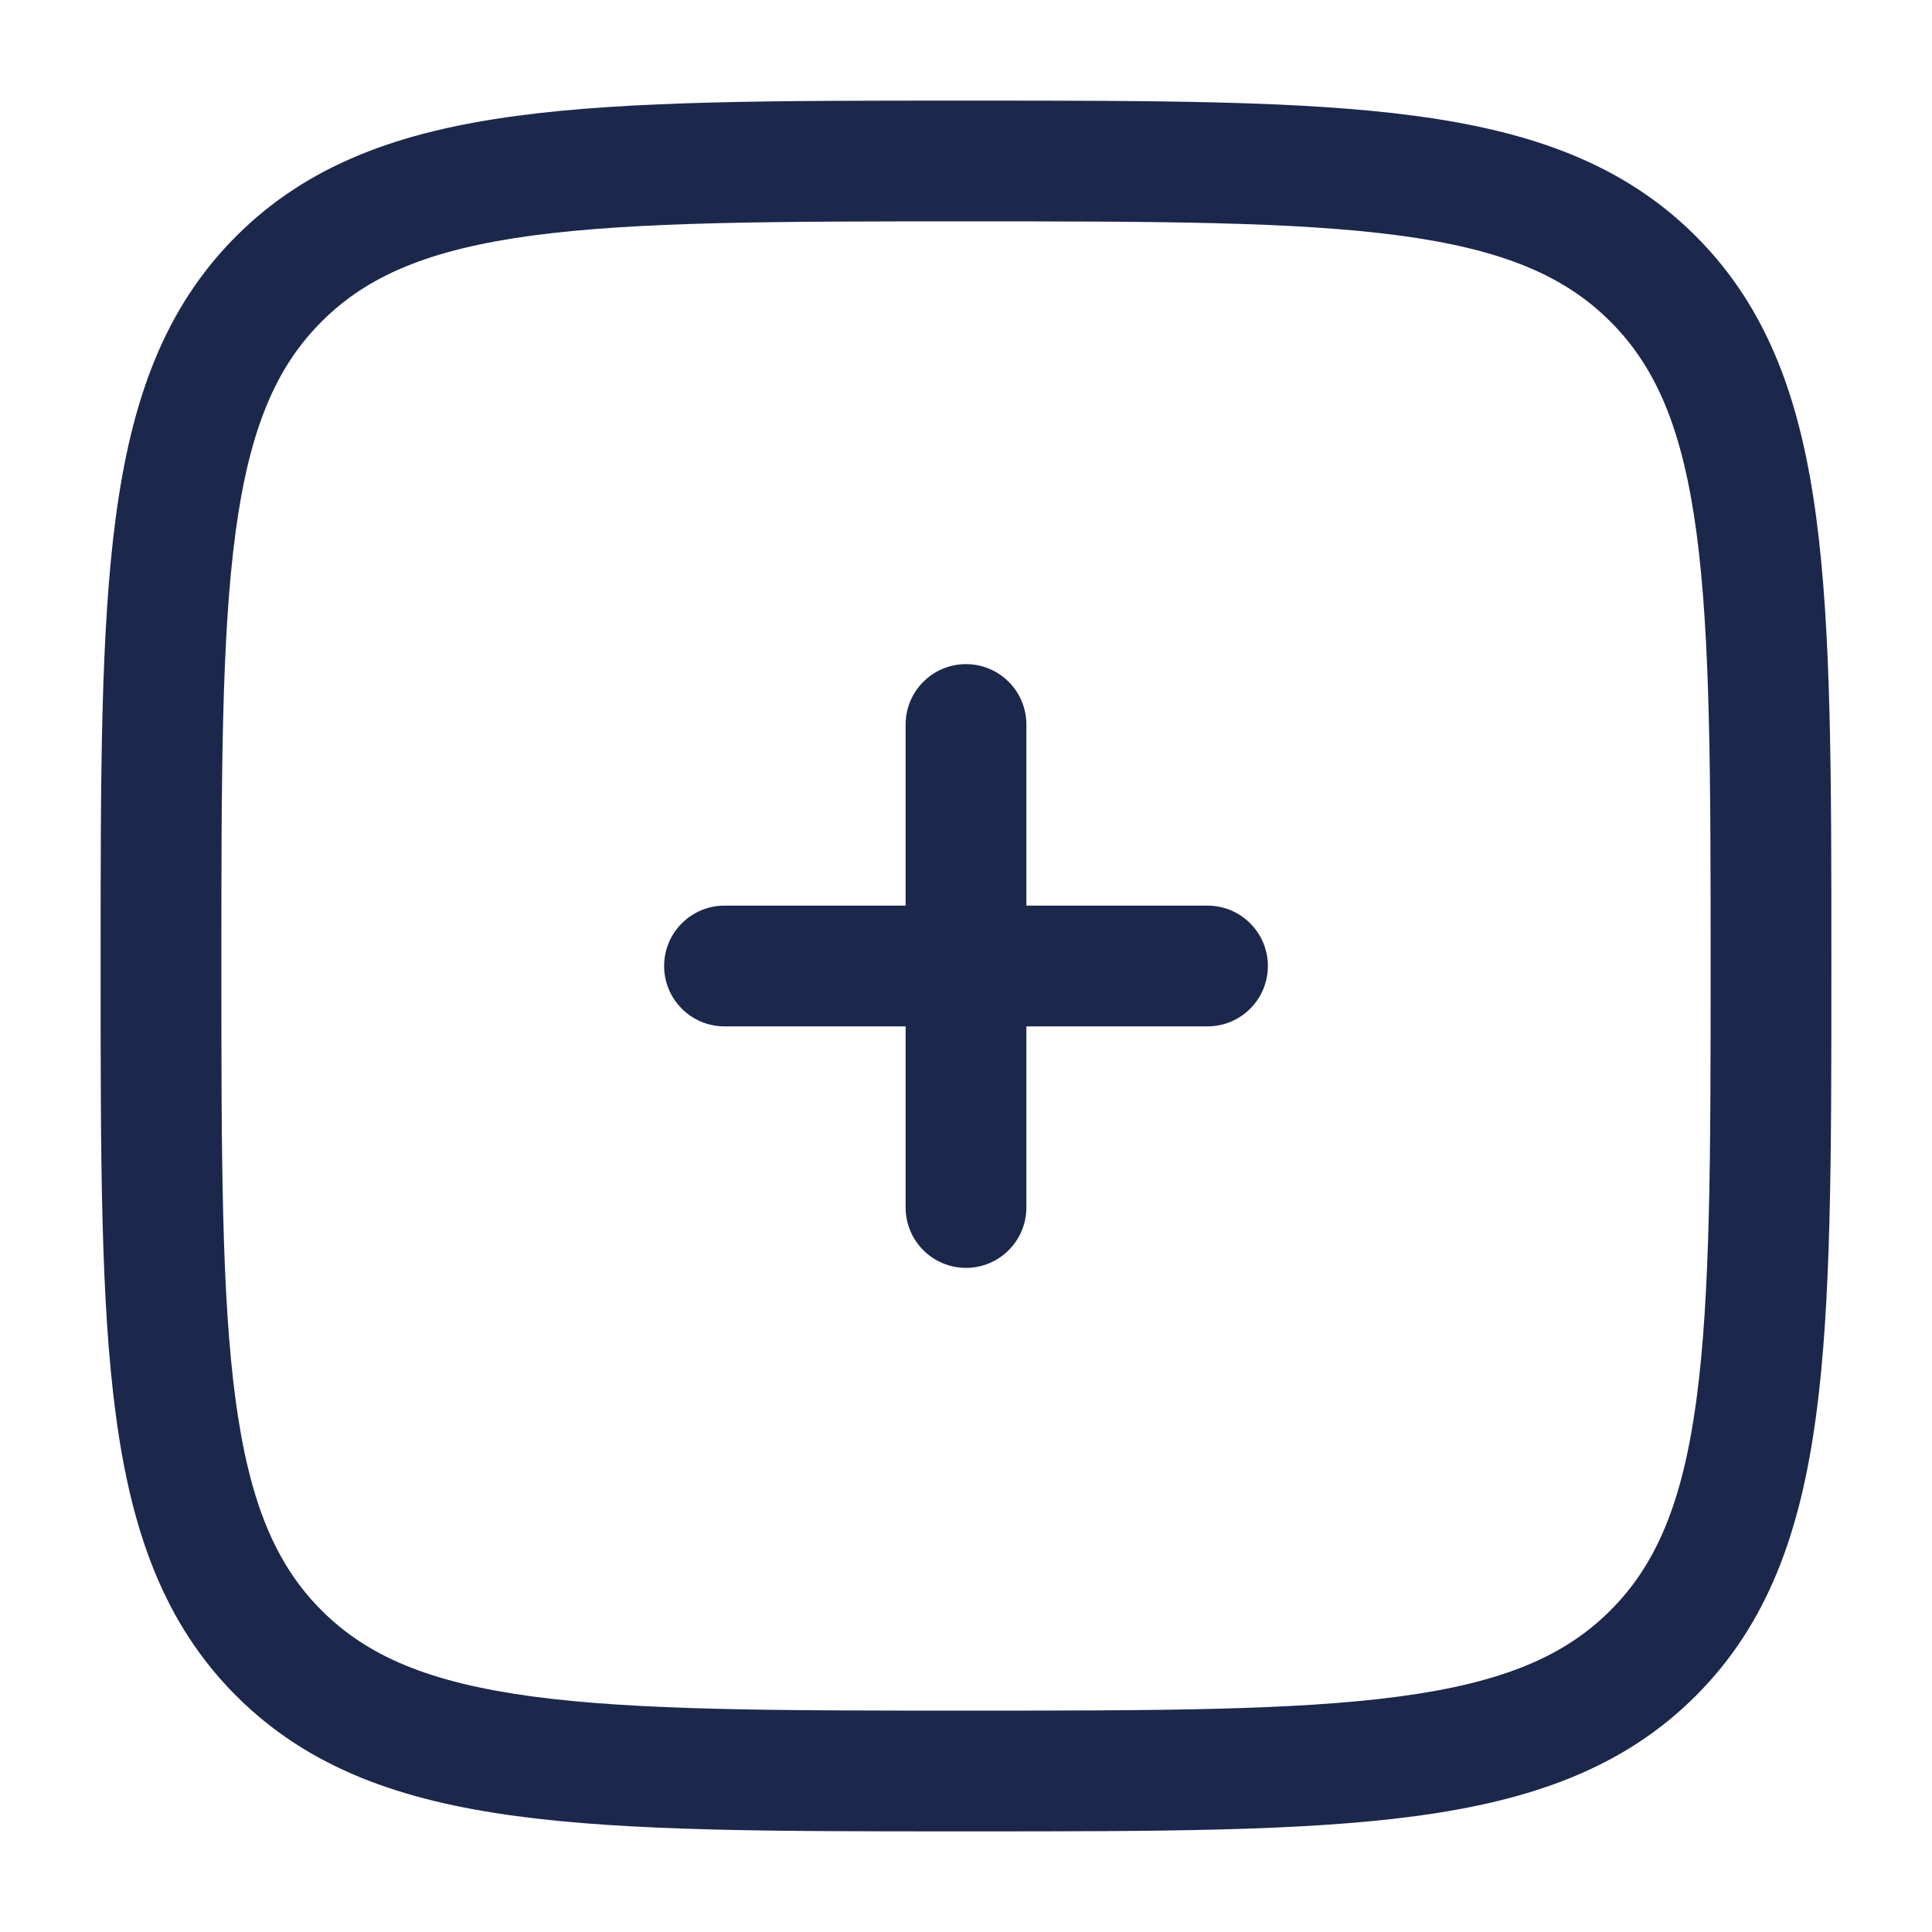
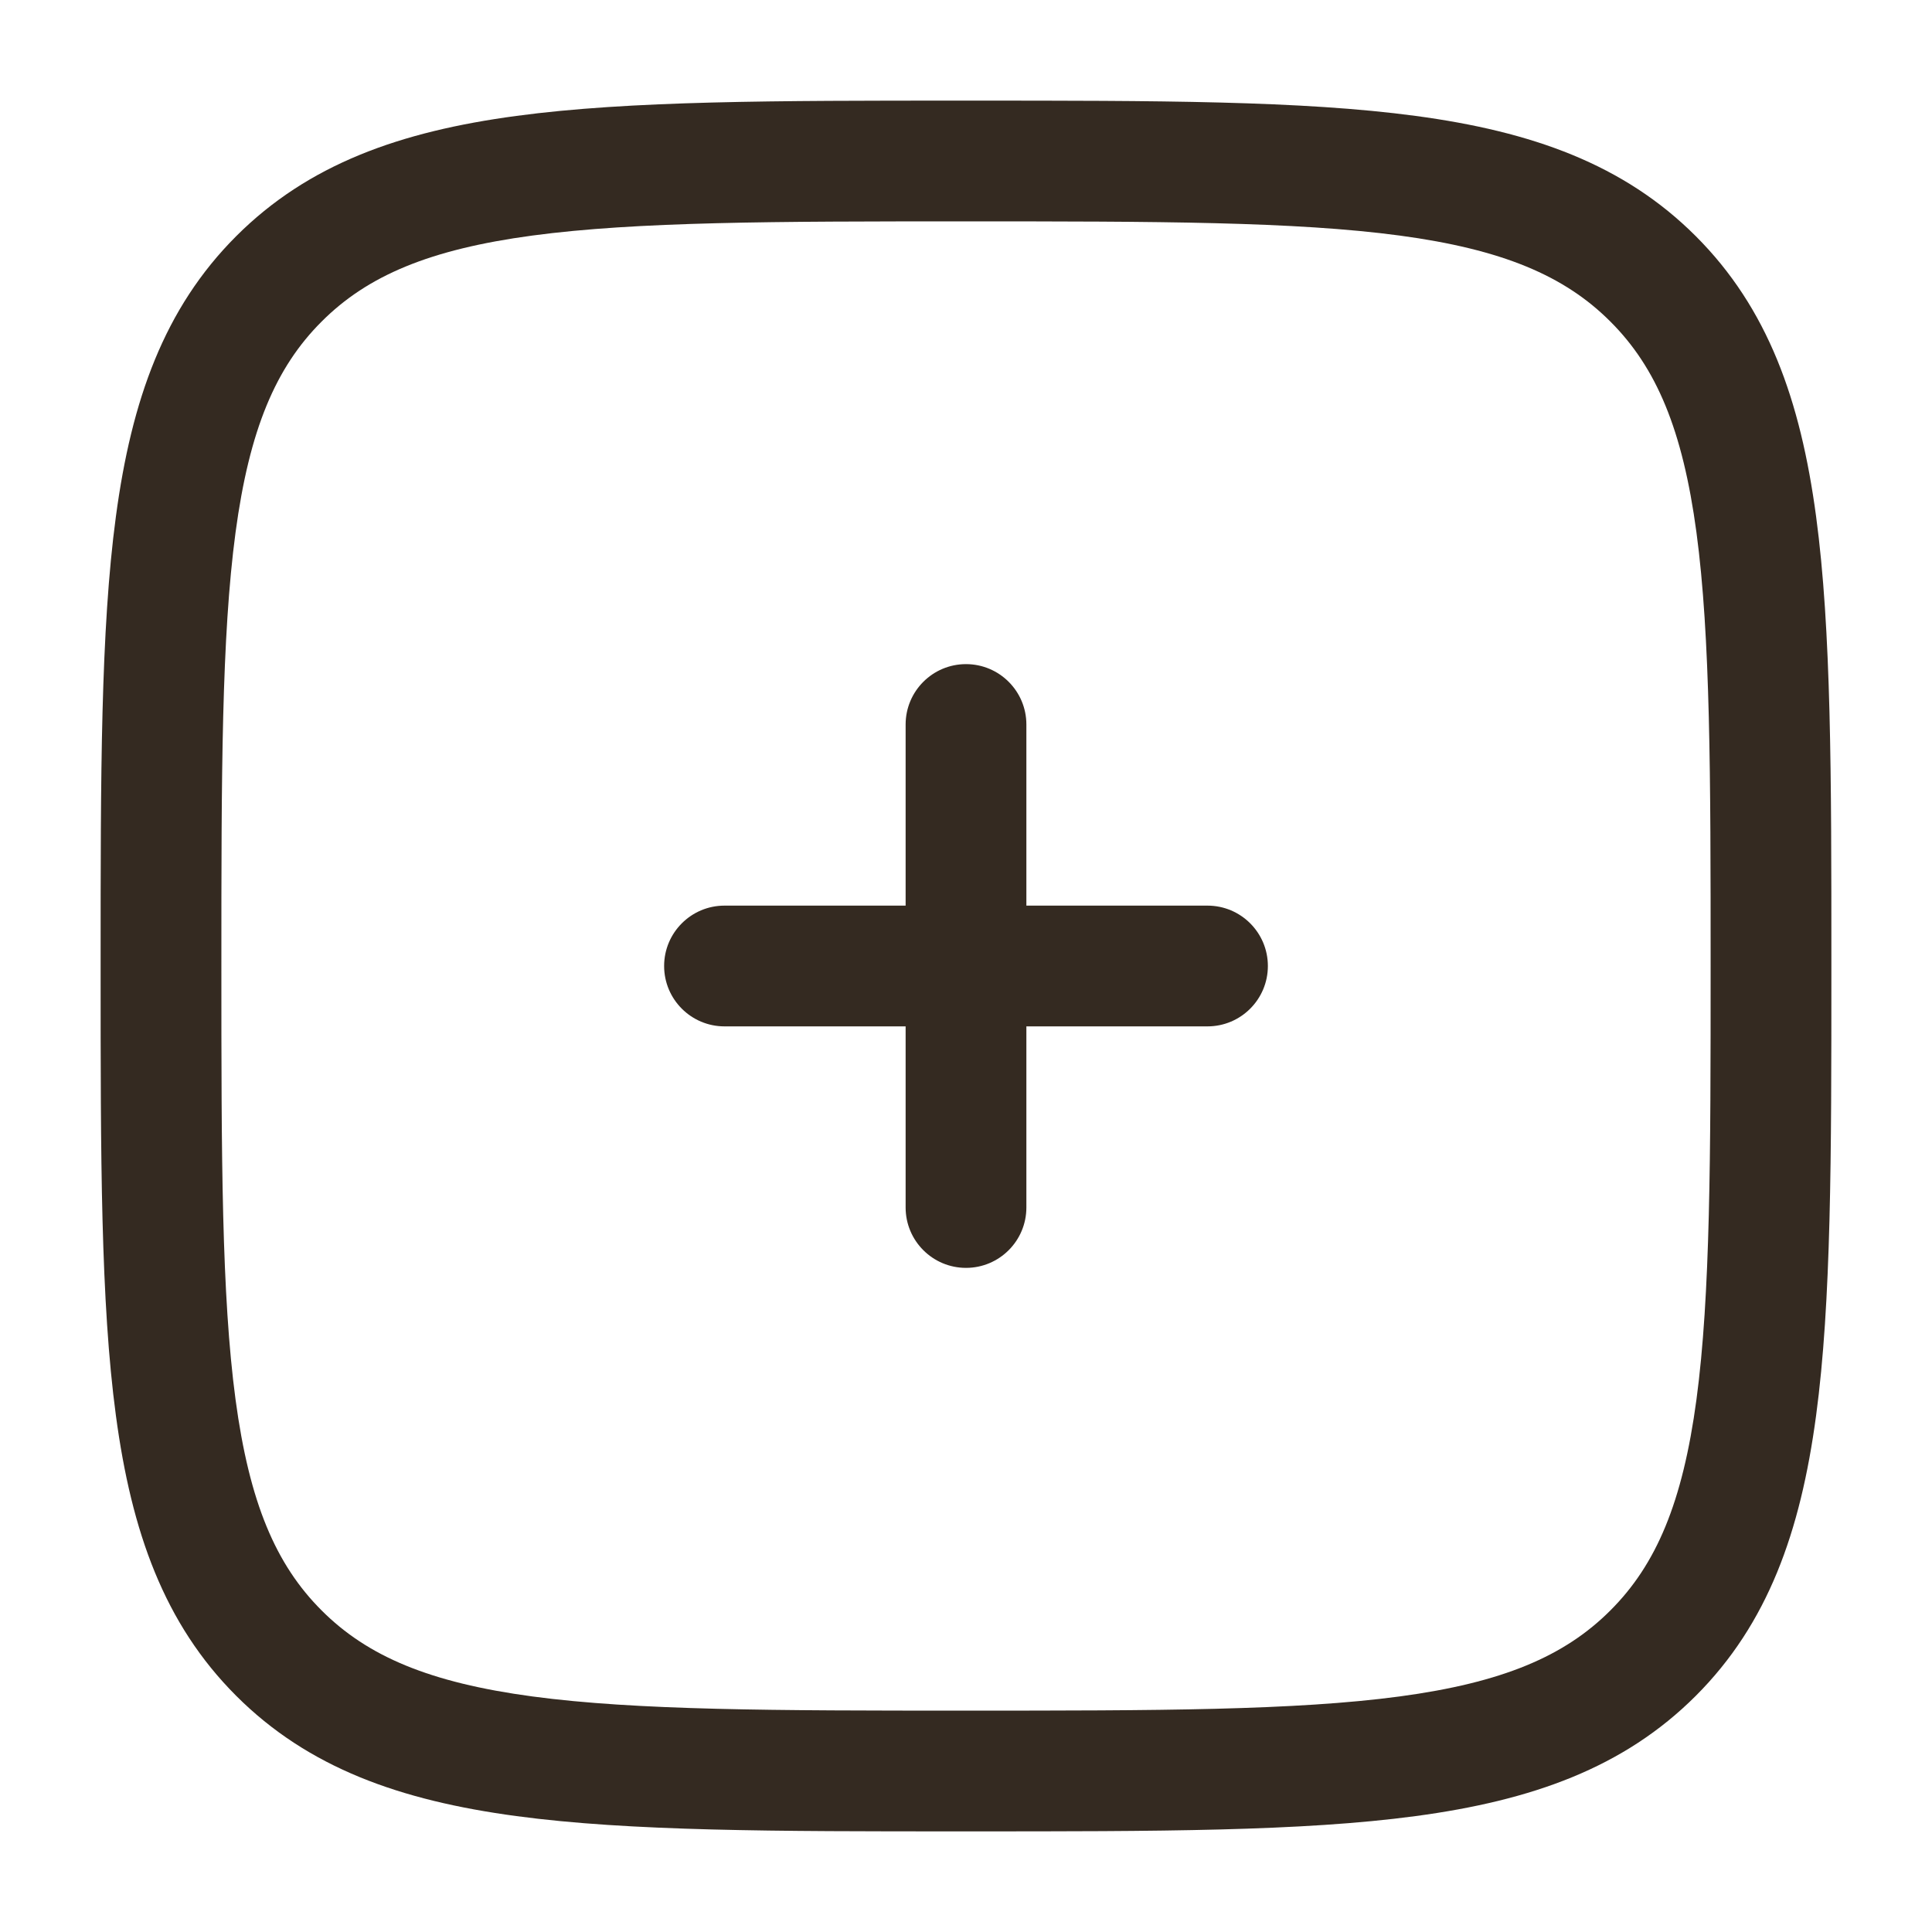
<svg xmlns="http://www.w3.org/2000/svg" width="800px" height="800px" viewBox="0 0 24 24" fill="none">
-   <path d="M12.75 9C12.75 8.586 12.414 8.25 12 8.25C11.586 8.25 11.25 8.586 11.25 9L11.25 11.25H9C8.586 11.25 8.25 11.586 8.25 12C8.25 12.414 8.586 12.75 9 12.75H11.25V15C11.25 15.414 11.586 15.75 12 15.75C12.414 15.75 12.75 15.414 12.75 15L12.75 12.75H15C15.414 12.75 15.75 12.414 15.75 12C15.75 11.586 15.414 11.25 15 11.25H12.75V9Z" fill="#1C274C" />
-   <path fill-rule="evenodd" clip-rule="evenodd" d="M12.057 1.25H11.943C9.634 1.25 7.825 1.25 6.414 1.44C4.969 1.634 3.829 2.039 2.934 2.934C2.039 3.829 1.634 4.969 1.44 6.414C1.25 7.825 1.25 9.634 1.25 11.943V12.057C1.25 14.366 1.25 16.175 1.44 17.586C1.634 19.031 2.039 20.171 2.934 21.066C3.829 21.961 4.969 22.366 6.414 22.56C7.825 22.75 9.634 22.75 11.943 22.75H12.057C14.366 22.75 16.175 22.75 17.586 22.56C19.031 22.366 20.171 21.961 21.066 21.066C21.961 20.171 22.366 19.031 22.56 17.586C22.75 16.175 22.75 14.366 22.75 12.057V11.943C22.75 9.634 22.75 7.825 22.56 6.414C22.366 4.969 21.961 3.829 21.066 2.934C20.171 2.039 19.031 1.634 17.586 1.44C16.175 1.25 14.366 1.25 12.057 1.25ZM3.995 3.995C4.564 3.425 5.335 3.098 6.614 2.926C7.914 2.752 9.622 2.75 12 2.75C14.378 2.75 16.086 2.752 17.386 2.926C18.665 3.098 19.436 3.425 20.005 3.995C20.575 4.564 20.902 5.335 21.074 6.614C21.248 7.914 21.25 9.622 21.25 12C21.25 14.378 21.248 16.086 21.074 17.386C20.902 18.665 20.575 19.436 20.005 20.005C19.436 20.575 18.665 20.902 17.386 21.074C16.086 21.248 14.378 21.25 12 21.25C9.622 21.25 7.914 21.248 6.614 21.074C5.335 20.902 4.564 20.575 3.995 20.005C3.425 19.436 3.098 18.665 2.926 17.386C2.752 16.086 2.75 14.378 2.75 12C2.75 9.622 2.752 7.914 2.926 6.614C3.098 5.335 3.425 4.564 3.995 3.995Z" fill="#1C274C" />
+   <path d="M12.75 9C12.75 8.586 12.414 8.25 12 8.25C11.586 8.25 11.25 8.586 11.25 9L11.25 11.25H9C8.586 11.25 8.25 11.586 8.25 12C8.25 12.414 8.586 12.75 9 12.75H11.25V15C11.25 15.414 11.586 15.75 12 15.75C12.414 15.75 12.75 15.414 12.75 15L12.75 12.75H15C15.414 12.75 15.75 12.414 15.75 12C15.75 11.586 15.414 11.25 15 11.25H12.75V9Z" fill="#342A21" />
+   <path fill-rule="evenodd" clip-rule="evenodd" d="M12.057 1.25H11.943C9.634 1.25 7.825 1.25 6.414 1.44C4.969 1.634 3.829 2.039 2.934 2.934C2.039 3.829 1.634 4.969 1.44 6.414C1.25 7.825 1.25 9.634 1.25 11.943V12.057C1.25 14.366 1.25 16.175 1.44 17.586C1.634 19.031 2.039 20.171 2.934 21.066C3.829 21.961 4.969 22.366 6.414 22.56C7.825 22.75 9.634 22.75 11.943 22.75H12.057C14.366 22.75 16.175 22.75 17.586 22.56C19.031 22.366 20.171 21.961 21.066 21.066C21.961 20.171 22.366 19.031 22.56 17.586C22.75 16.175 22.75 14.366 22.75 12.057V11.943C22.75 9.634 22.75 7.825 22.56 6.414C22.366 4.969 21.961 3.829 21.066 2.934C20.171 2.039 19.031 1.634 17.586 1.44C16.175 1.25 14.366 1.25 12.057 1.25ZM3.995 3.995C4.564 3.425 5.335 3.098 6.614 2.926C7.914 2.752 9.622 2.75 12 2.75C14.378 2.75 16.086 2.752 17.386 2.926C18.665 3.098 19.436 3.425 20.005 3.995C20.575 4.564 20.902 5.335 21.074 6.614C21.248 7.914 21.25 9.622 21.25 12C21.25 14.378 21.248 16.086 21.074 17.386C20.902 18.665 20.575 19.436 20.005 20.005C19.436 20.575 18.665 20.902 17.386 21.074C16.086 21.248 14.378 21.25 12 21.25C9.622 21.25 7.914 21.248 6.614 21.074C5.335 20.902 4.564 20.575 3.995 20.005C3.425 19.436 3.098 18.665 2.926 17.386C2.752 16.086 2.75 14.378 2.75 12C2.75 9.622 2.752 7.914 2.926 6.614C3.098 5.335 3.425 4.564 3.995 3.995Z" fill="#342A21" />
</svg>
